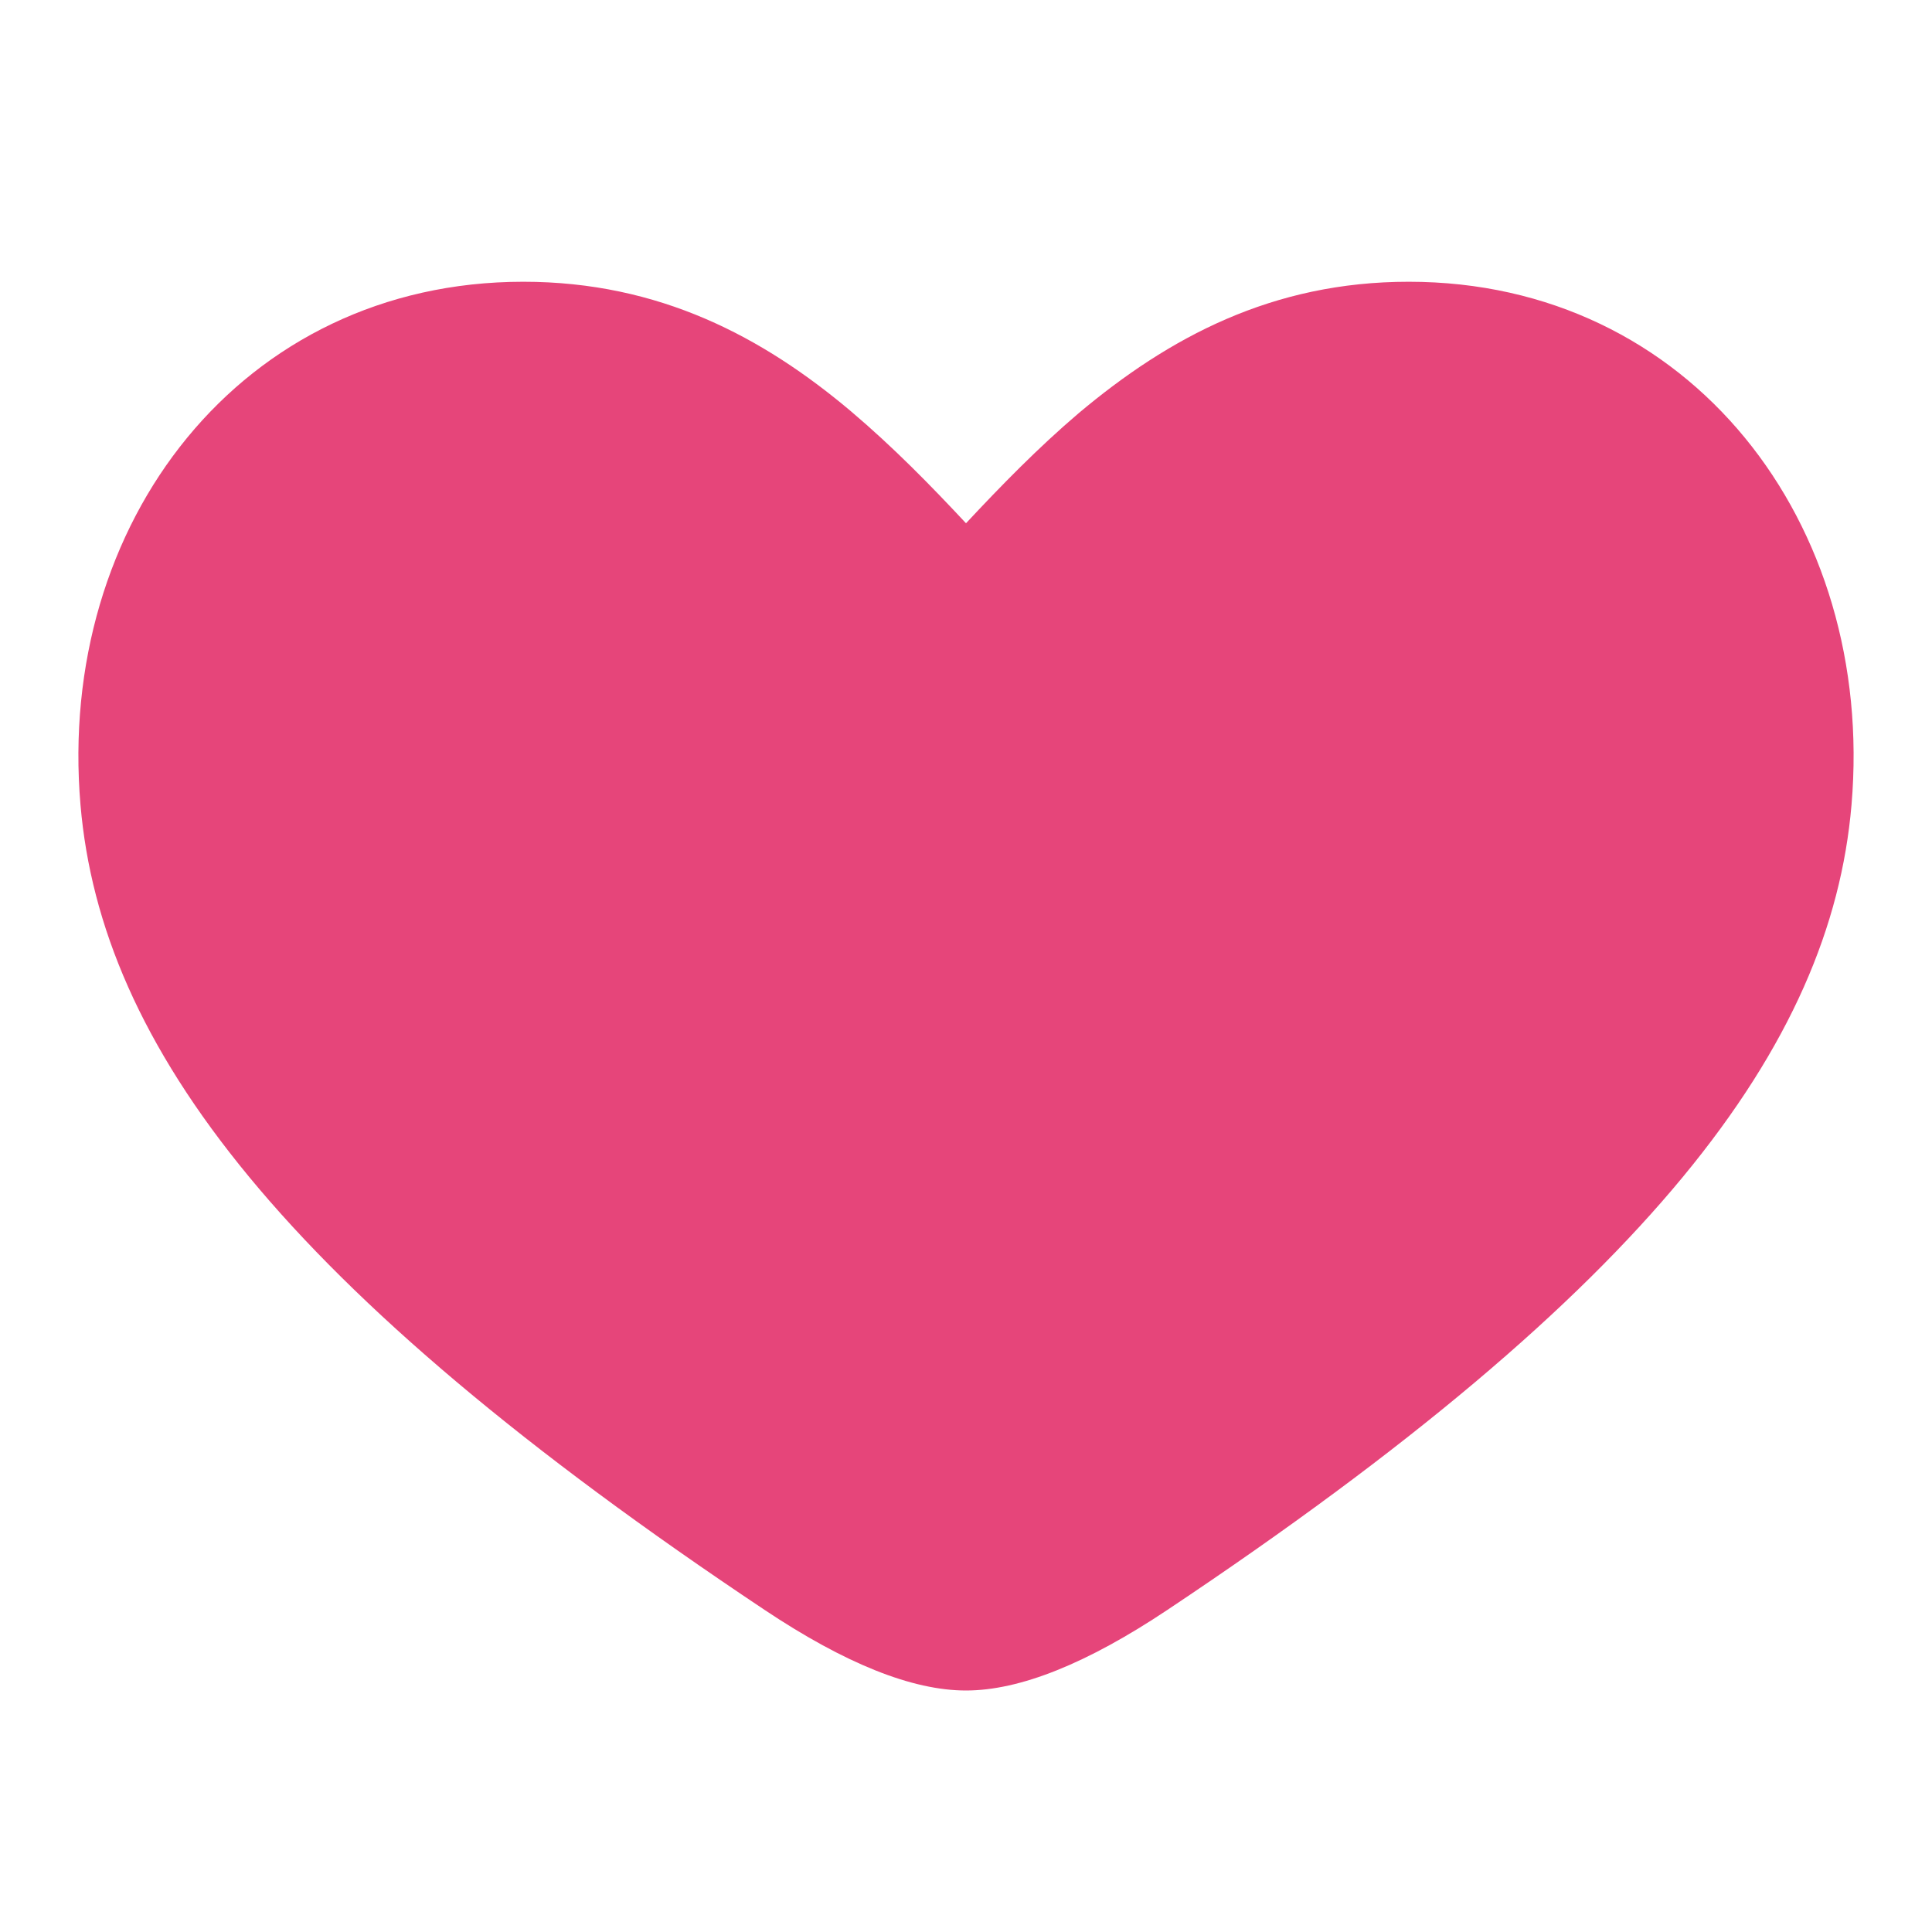
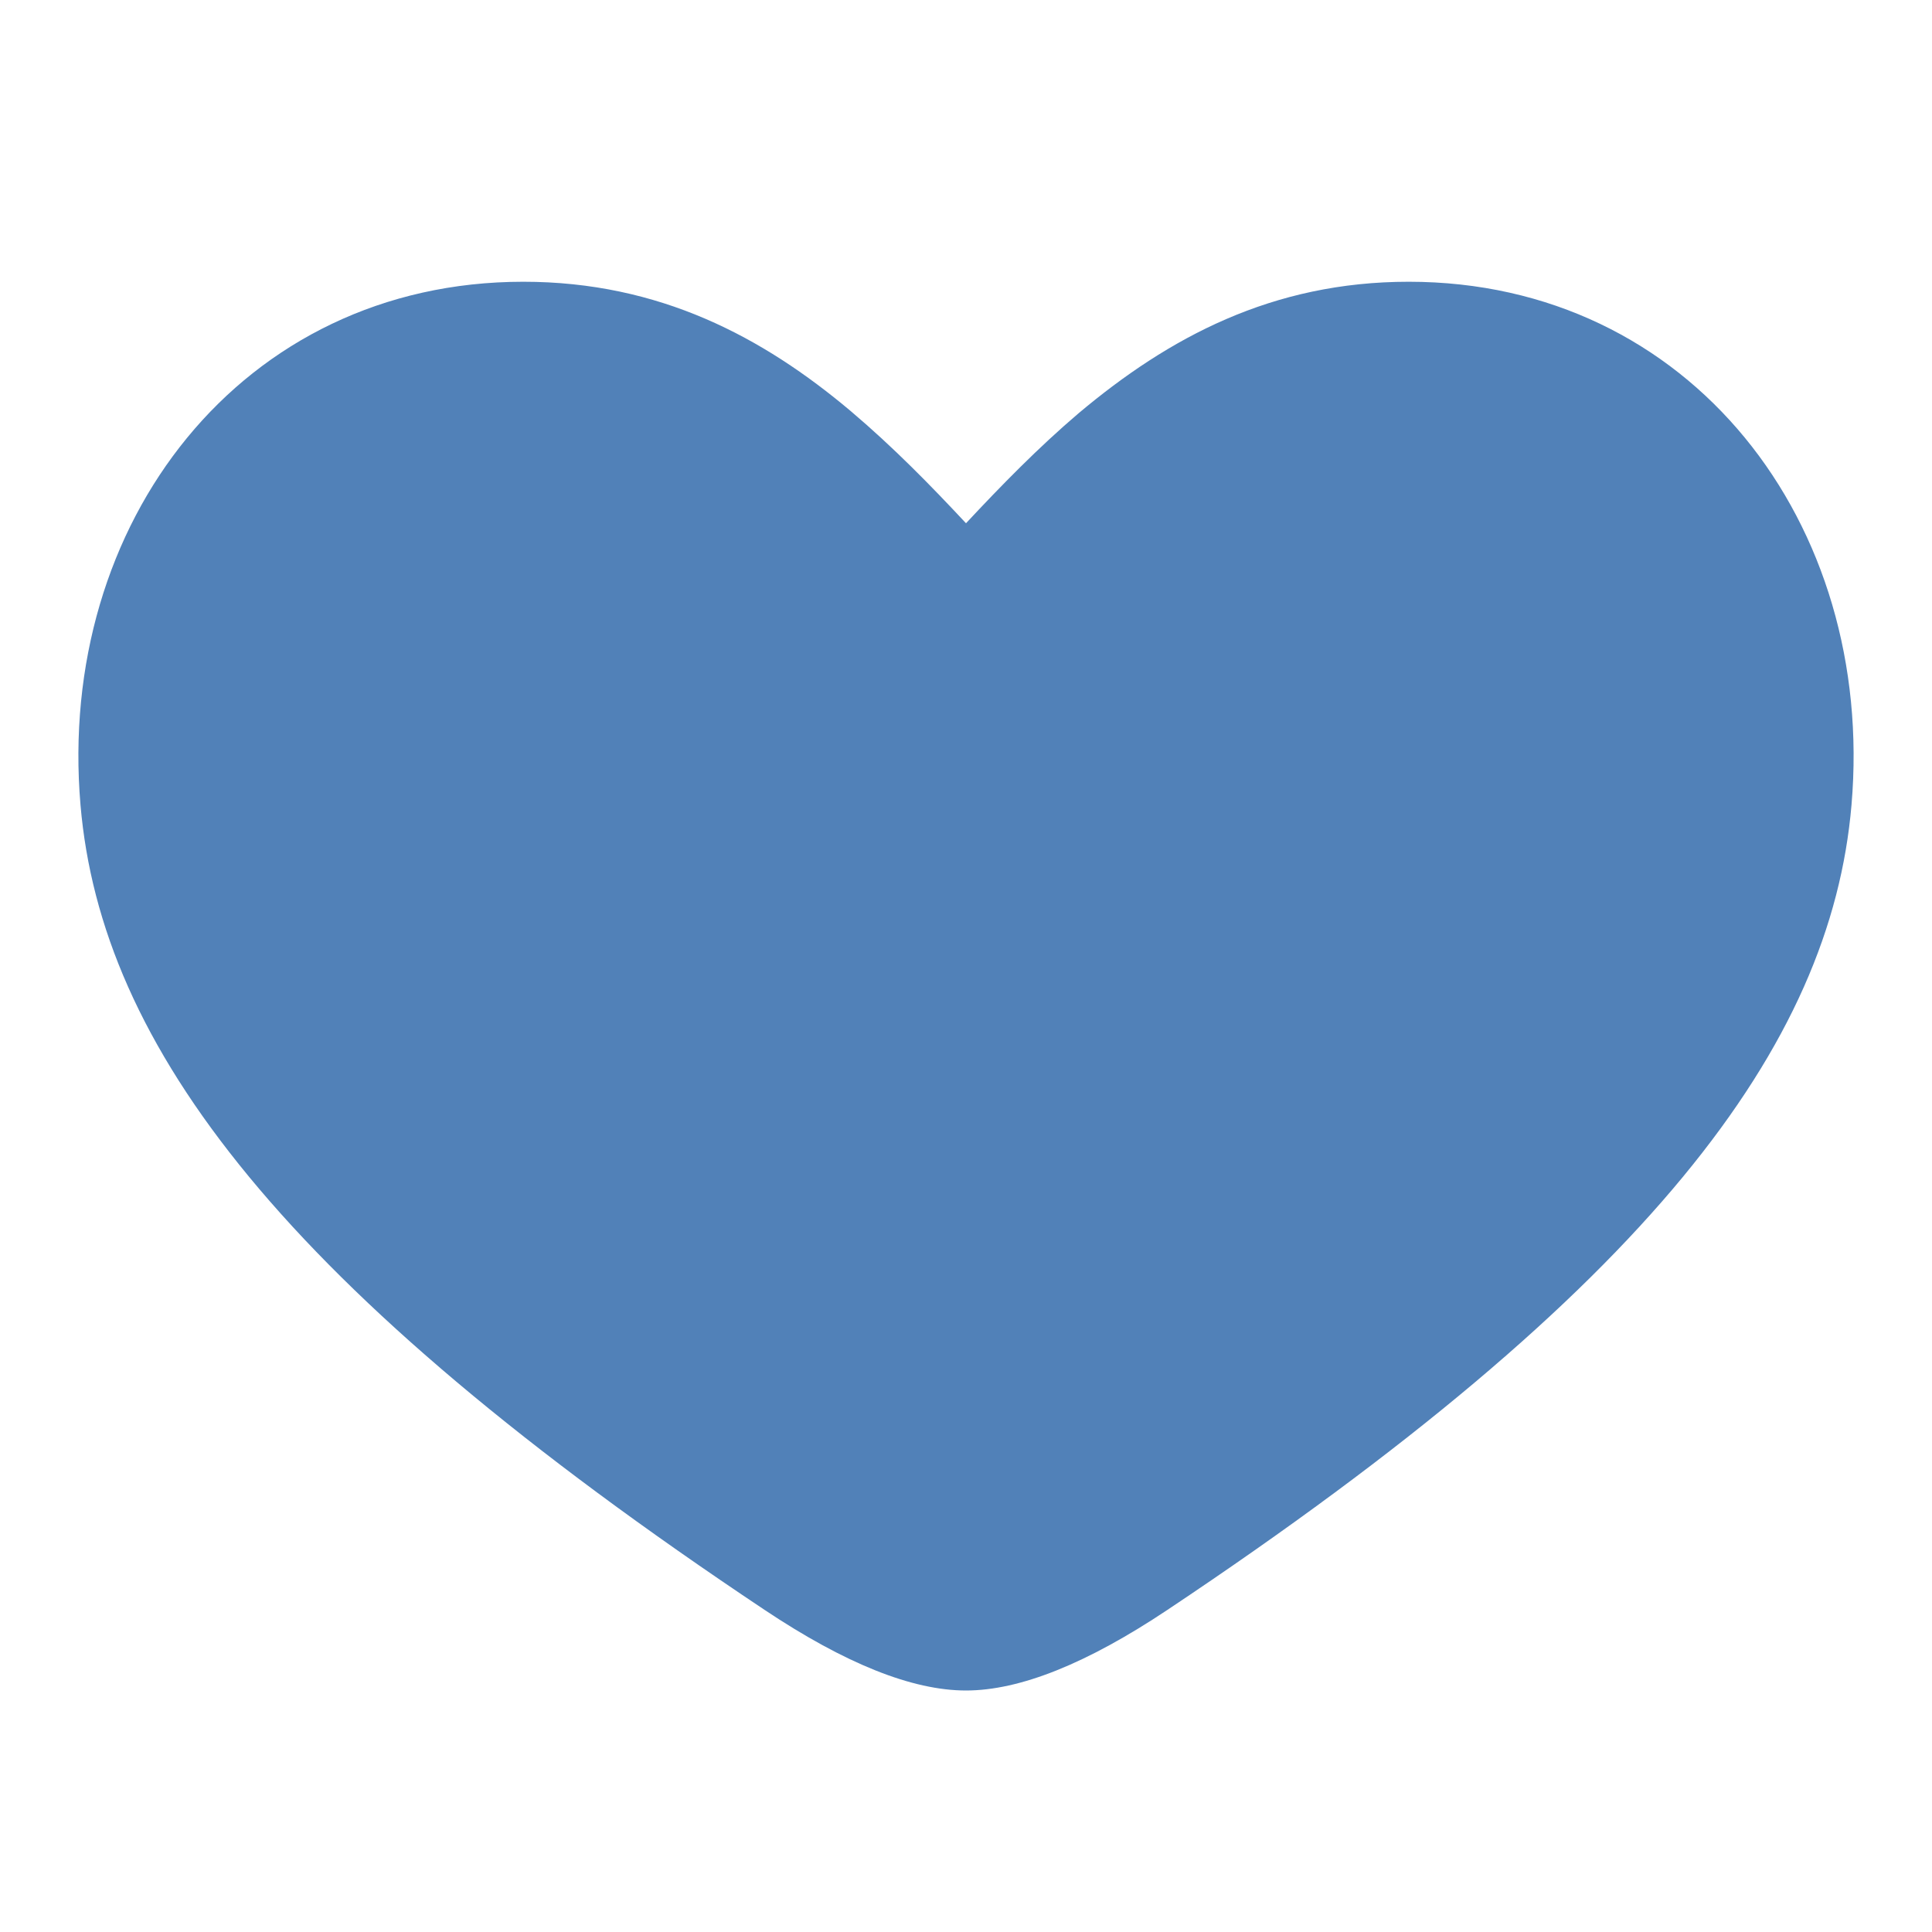
<svg xmlns="http://www.w3.org/2000/svg" width="24" height="24">
-   <path d="M12 6.5c.439-.47.898-.94 1.397-1.365C14.52 4.191 15.803 3.5 17.5 3.5c3.5 0 5.8 3 5.5 6.5-.256 2.991-2.5 6-8.5 10-1 .667-1.833 1-2.5 1s-1.5-.333-2.5-1c-6-4-8.244-7.01-8.5-10-.3-3.5 2-6.5 5.5-6.5 1.697 0 2.98.691 4.066 1.605.536.454.995.925 1.434 1.395z" fill="#e6457a" fill-rule="nonzero" />
+   <path d="M12 6.5c.439-.47.898-.94 1.397-1.365C14.52 4.191 15.803 3.5 17.5 3.5c3.5 0 5.8 3 5.5 6.5-.256 2.991-2.5 6-8.5 10-1 .667-1.833 1-2.5 1s-1.5-.333-2.5-1c-6-4-8.244-7.01-8.5-10-.3-3.5 2-6.5 5.5-6.5 1.697 0 2.98.691 4.066 1.605.536.454.995.925 1.434 1.395z" fill="#5181b8" fill-rule="nonzero" />
</svg>
